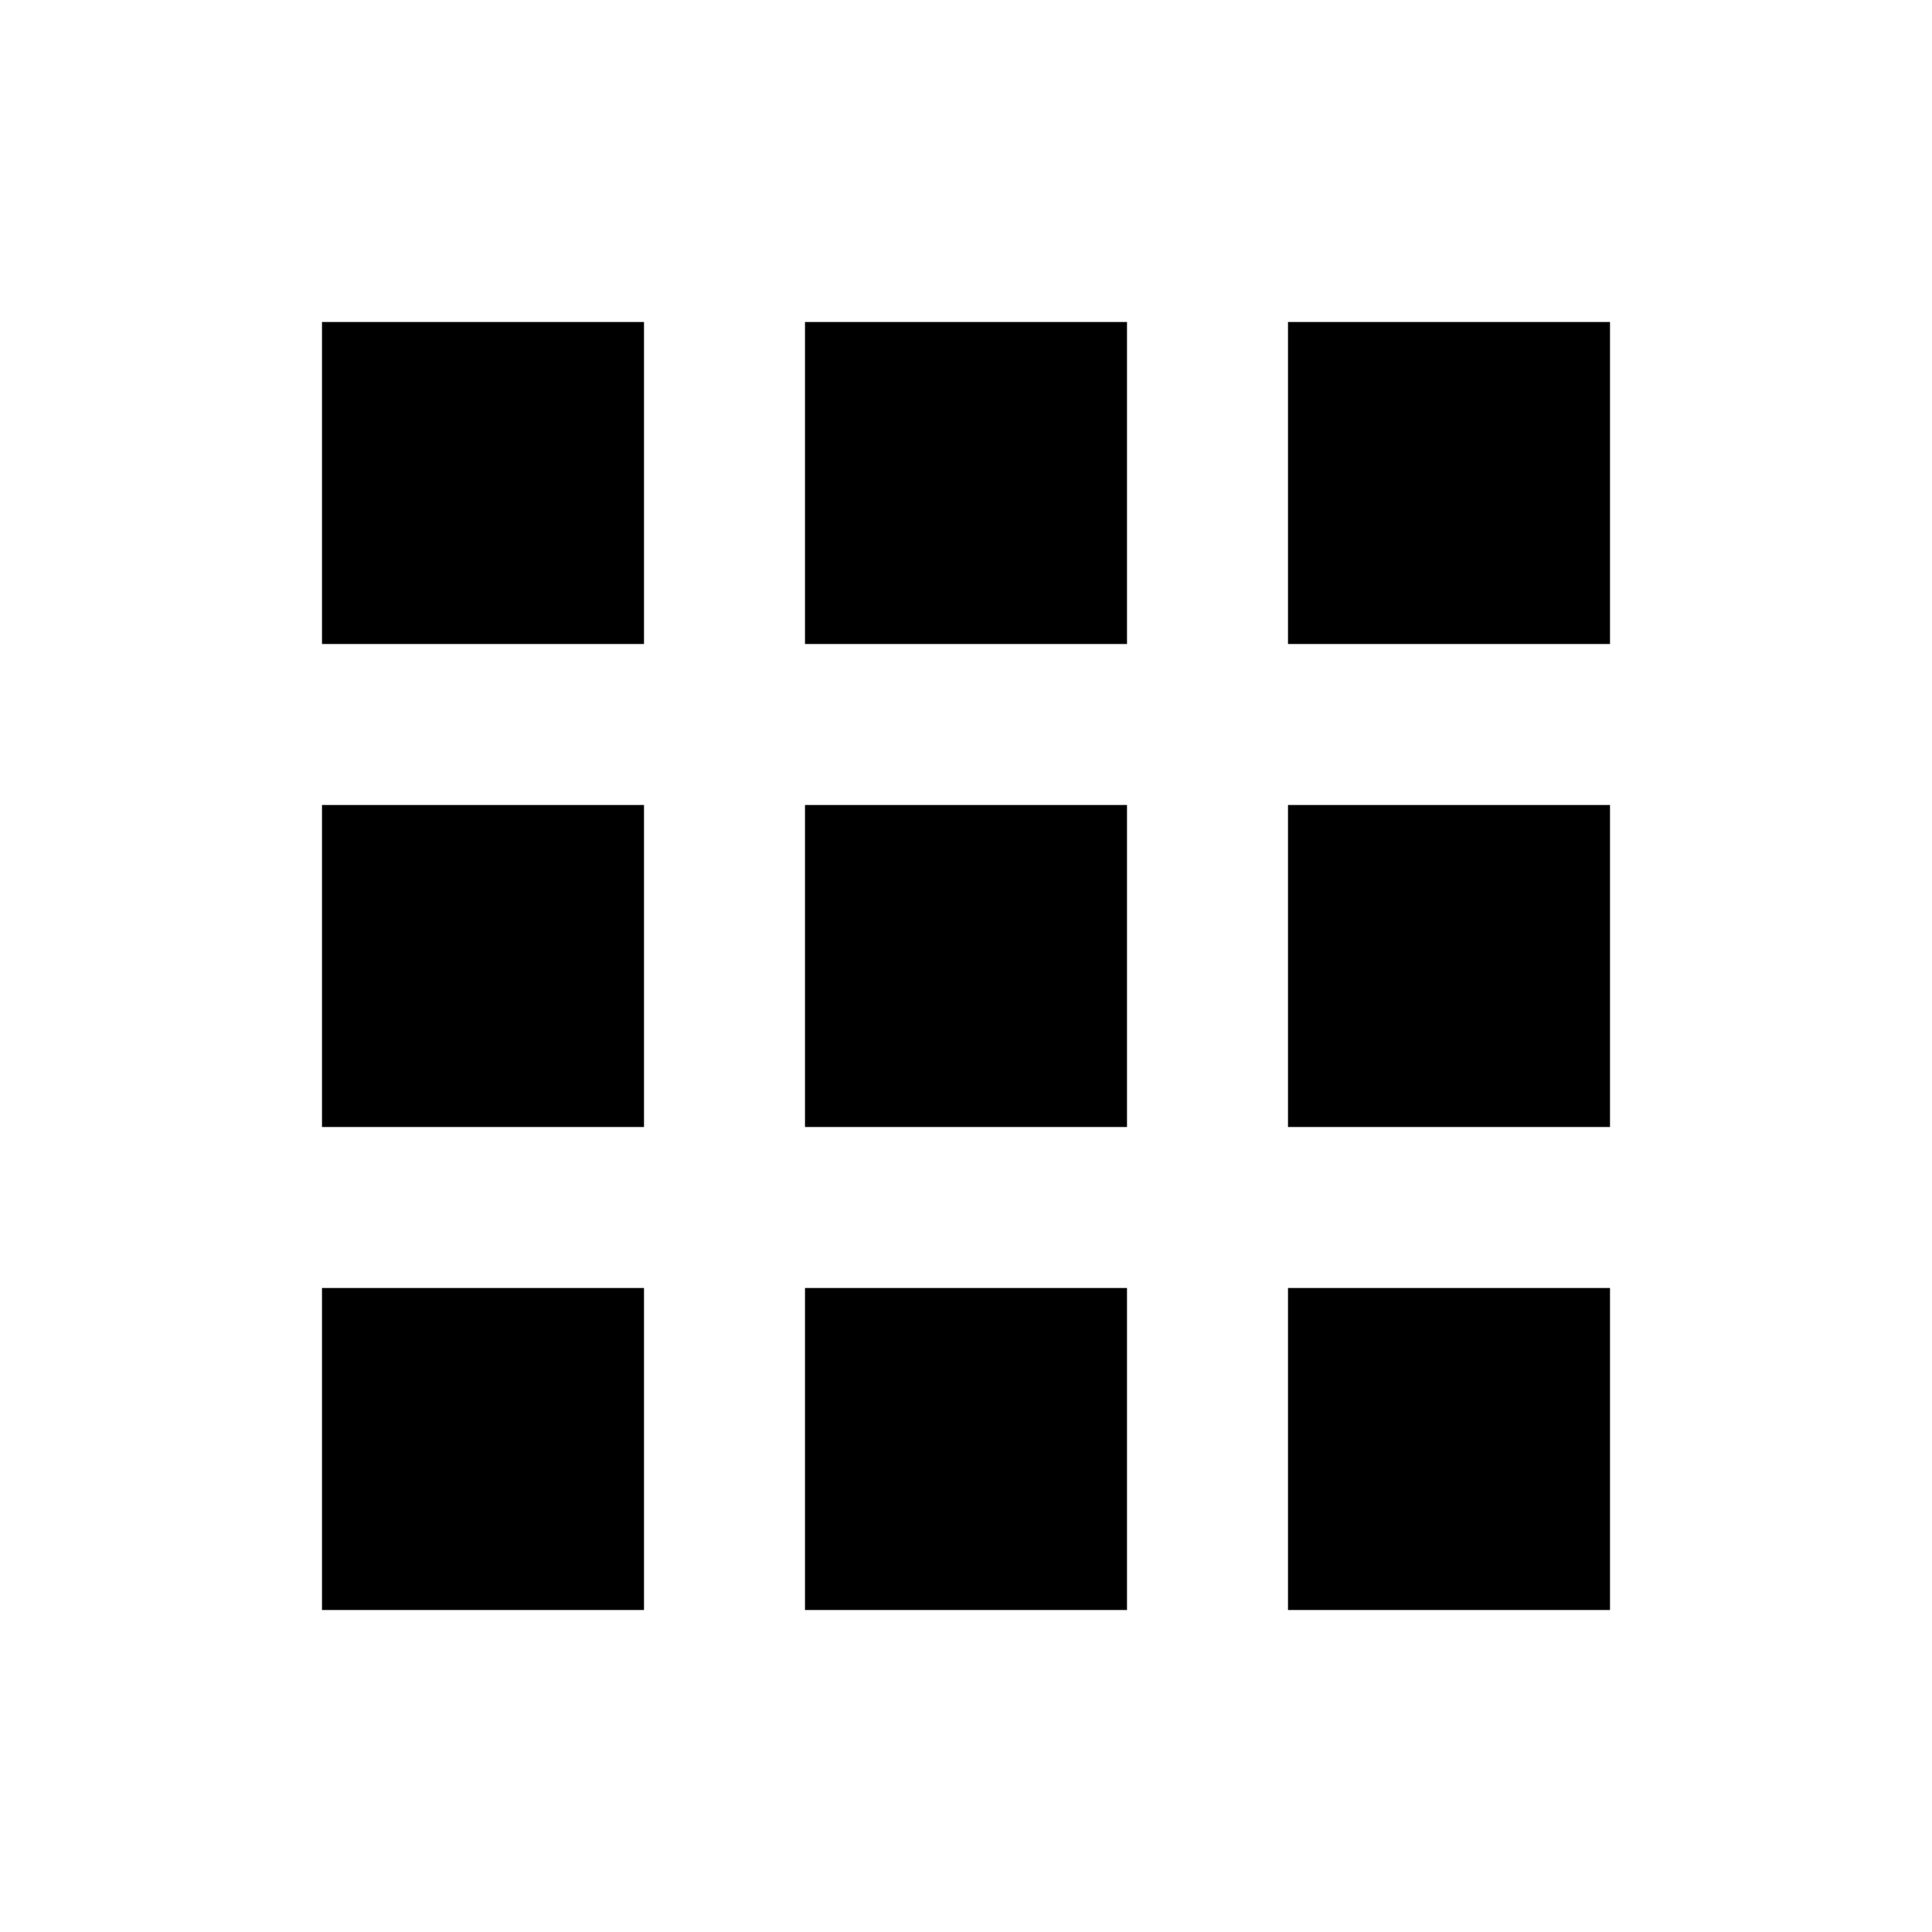
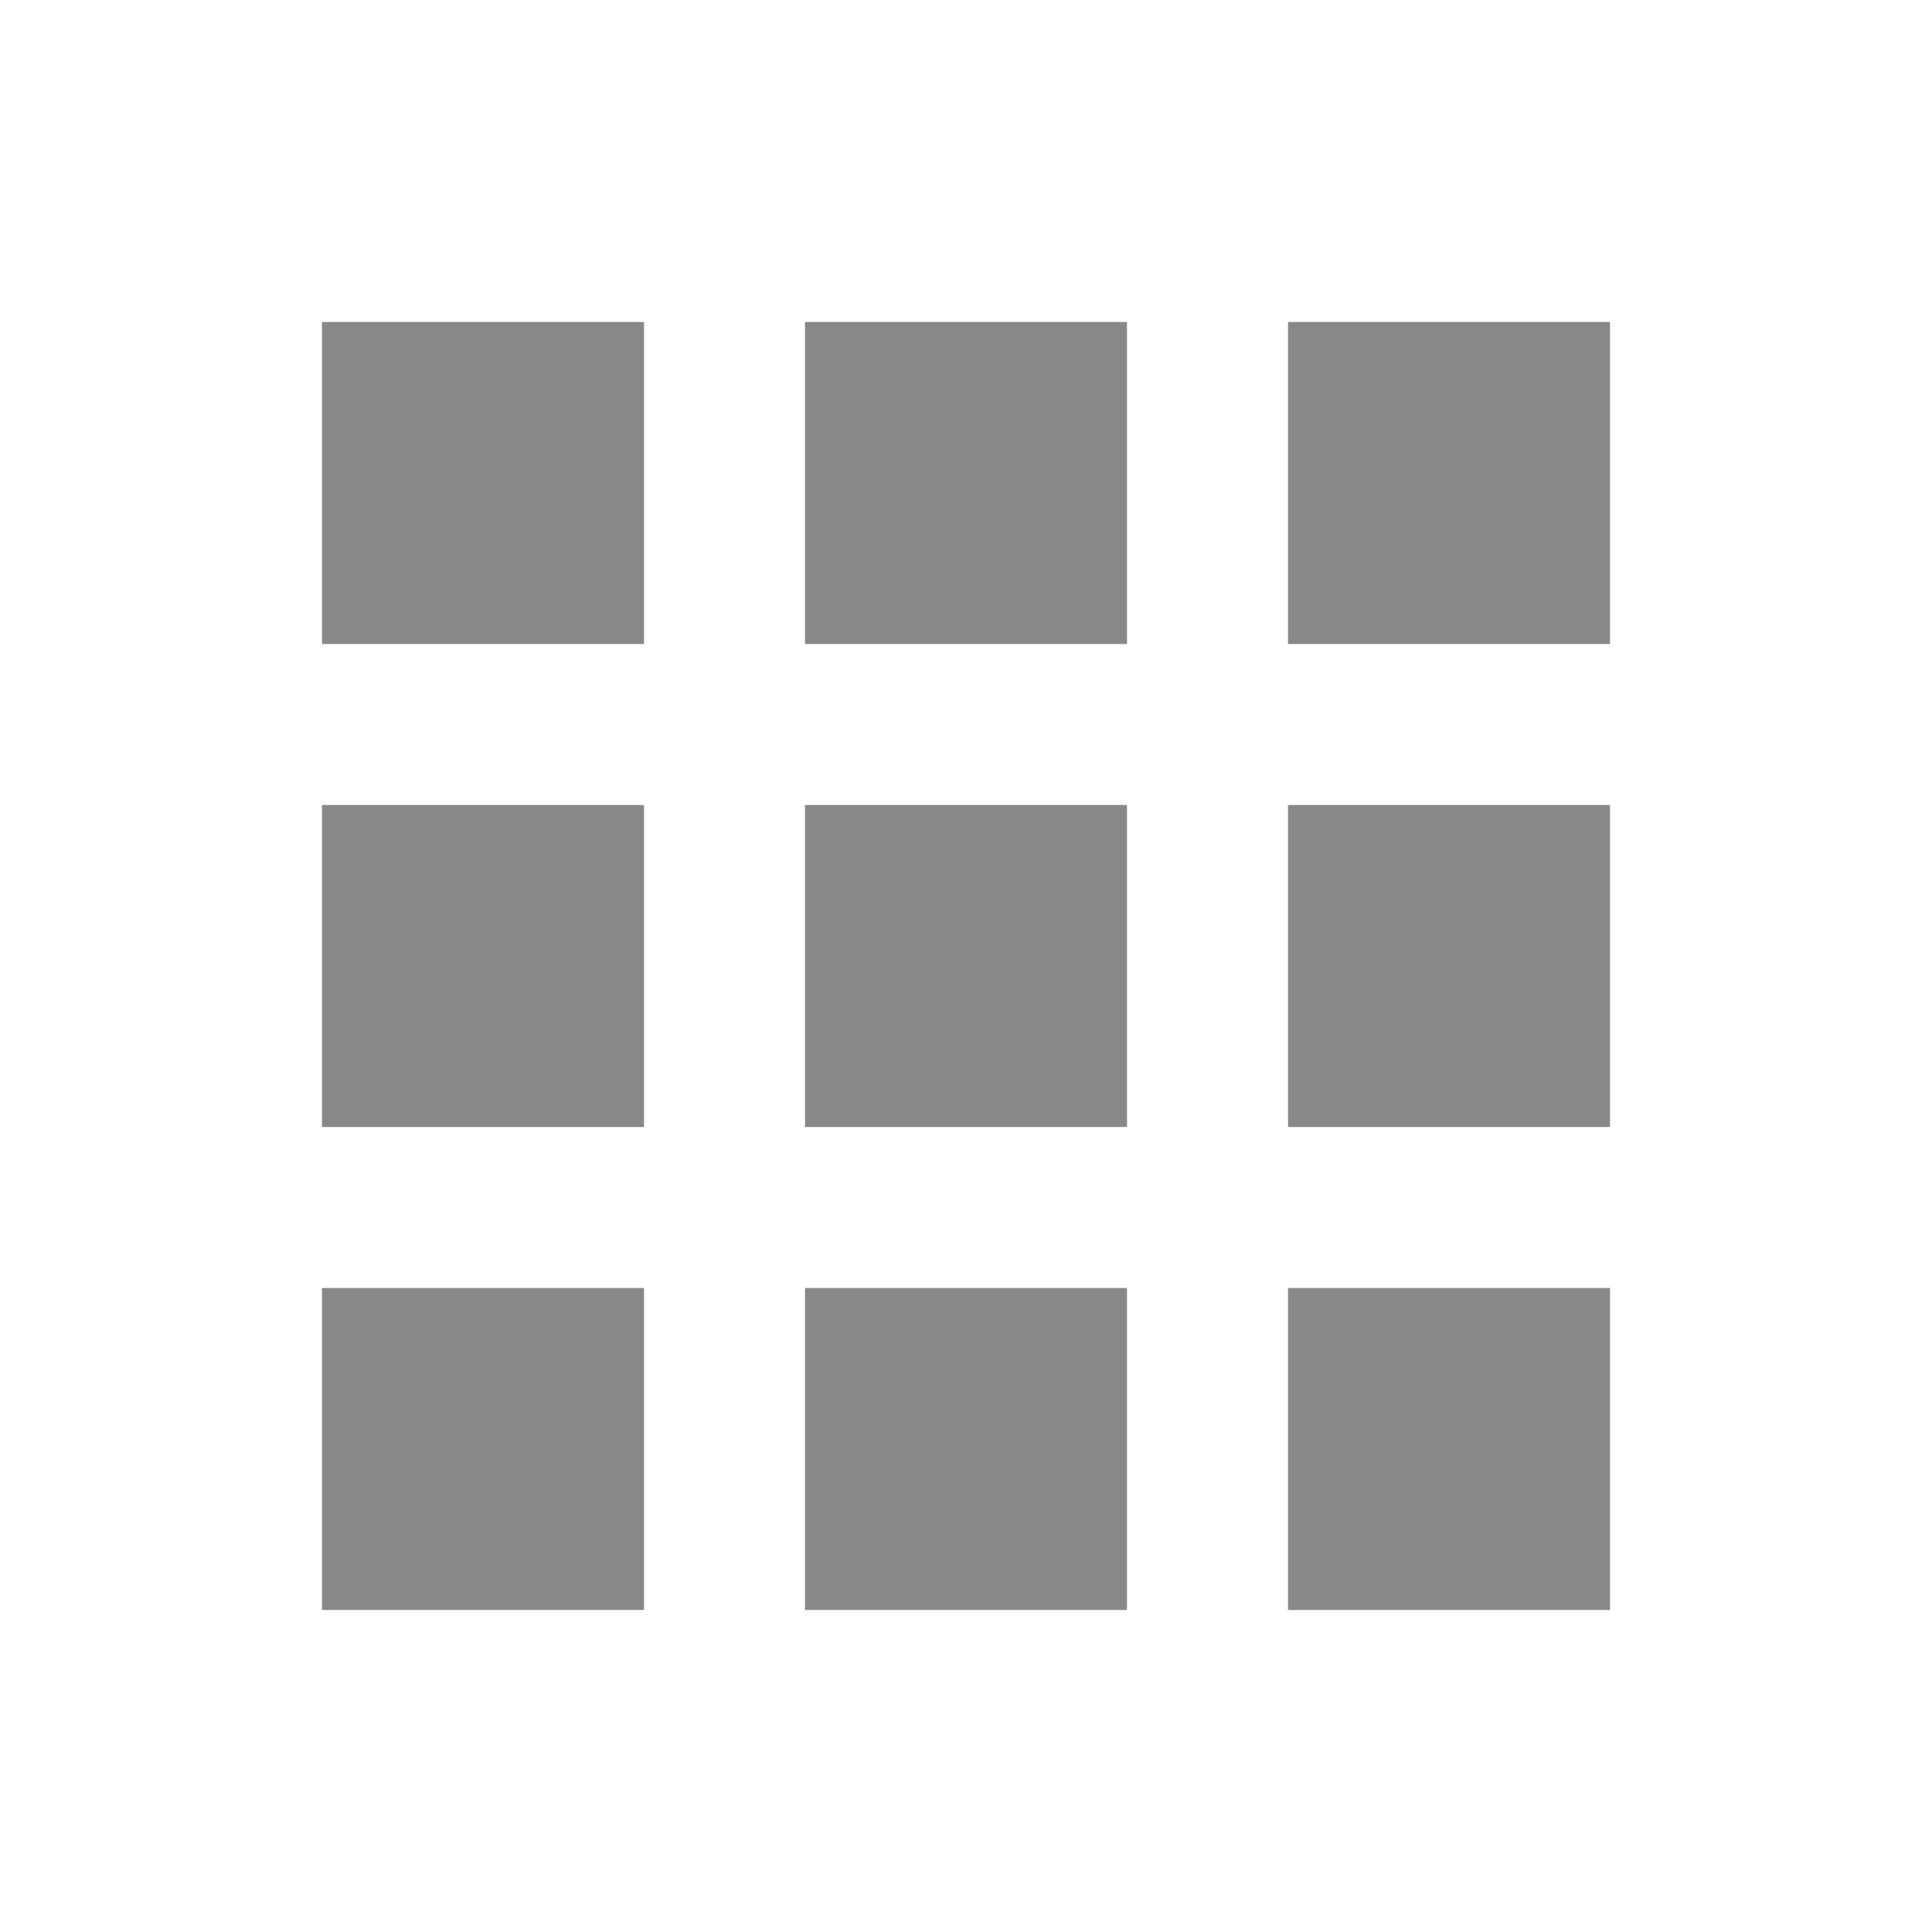
- <svg xmlns="http://www.w3.org/2000/svg" viewBox="0 0 24 24" preserveAspectRatio="xMidYMid meet">
+ <svg xmlns="http://www.w3.org/2000/svg" viewBox="0 0 24 24" preserveAspectRatio="xMidYMid meet" fill="hsl(0, 0%, 53.3%)">
  <path d="M4 8h4V4H4v4zm6 12h4v-4h-4v4zm-6 0h4v-4H4v4zm0-6h4v-4H4v4zm6 0h4v-4h-4v4zm6-10v4h4V4h-4zm-6 4h4V4h-4v4zm6 6h4v-4h-4v4zm0 6h4v-4h-4v4z" />
</svg>
